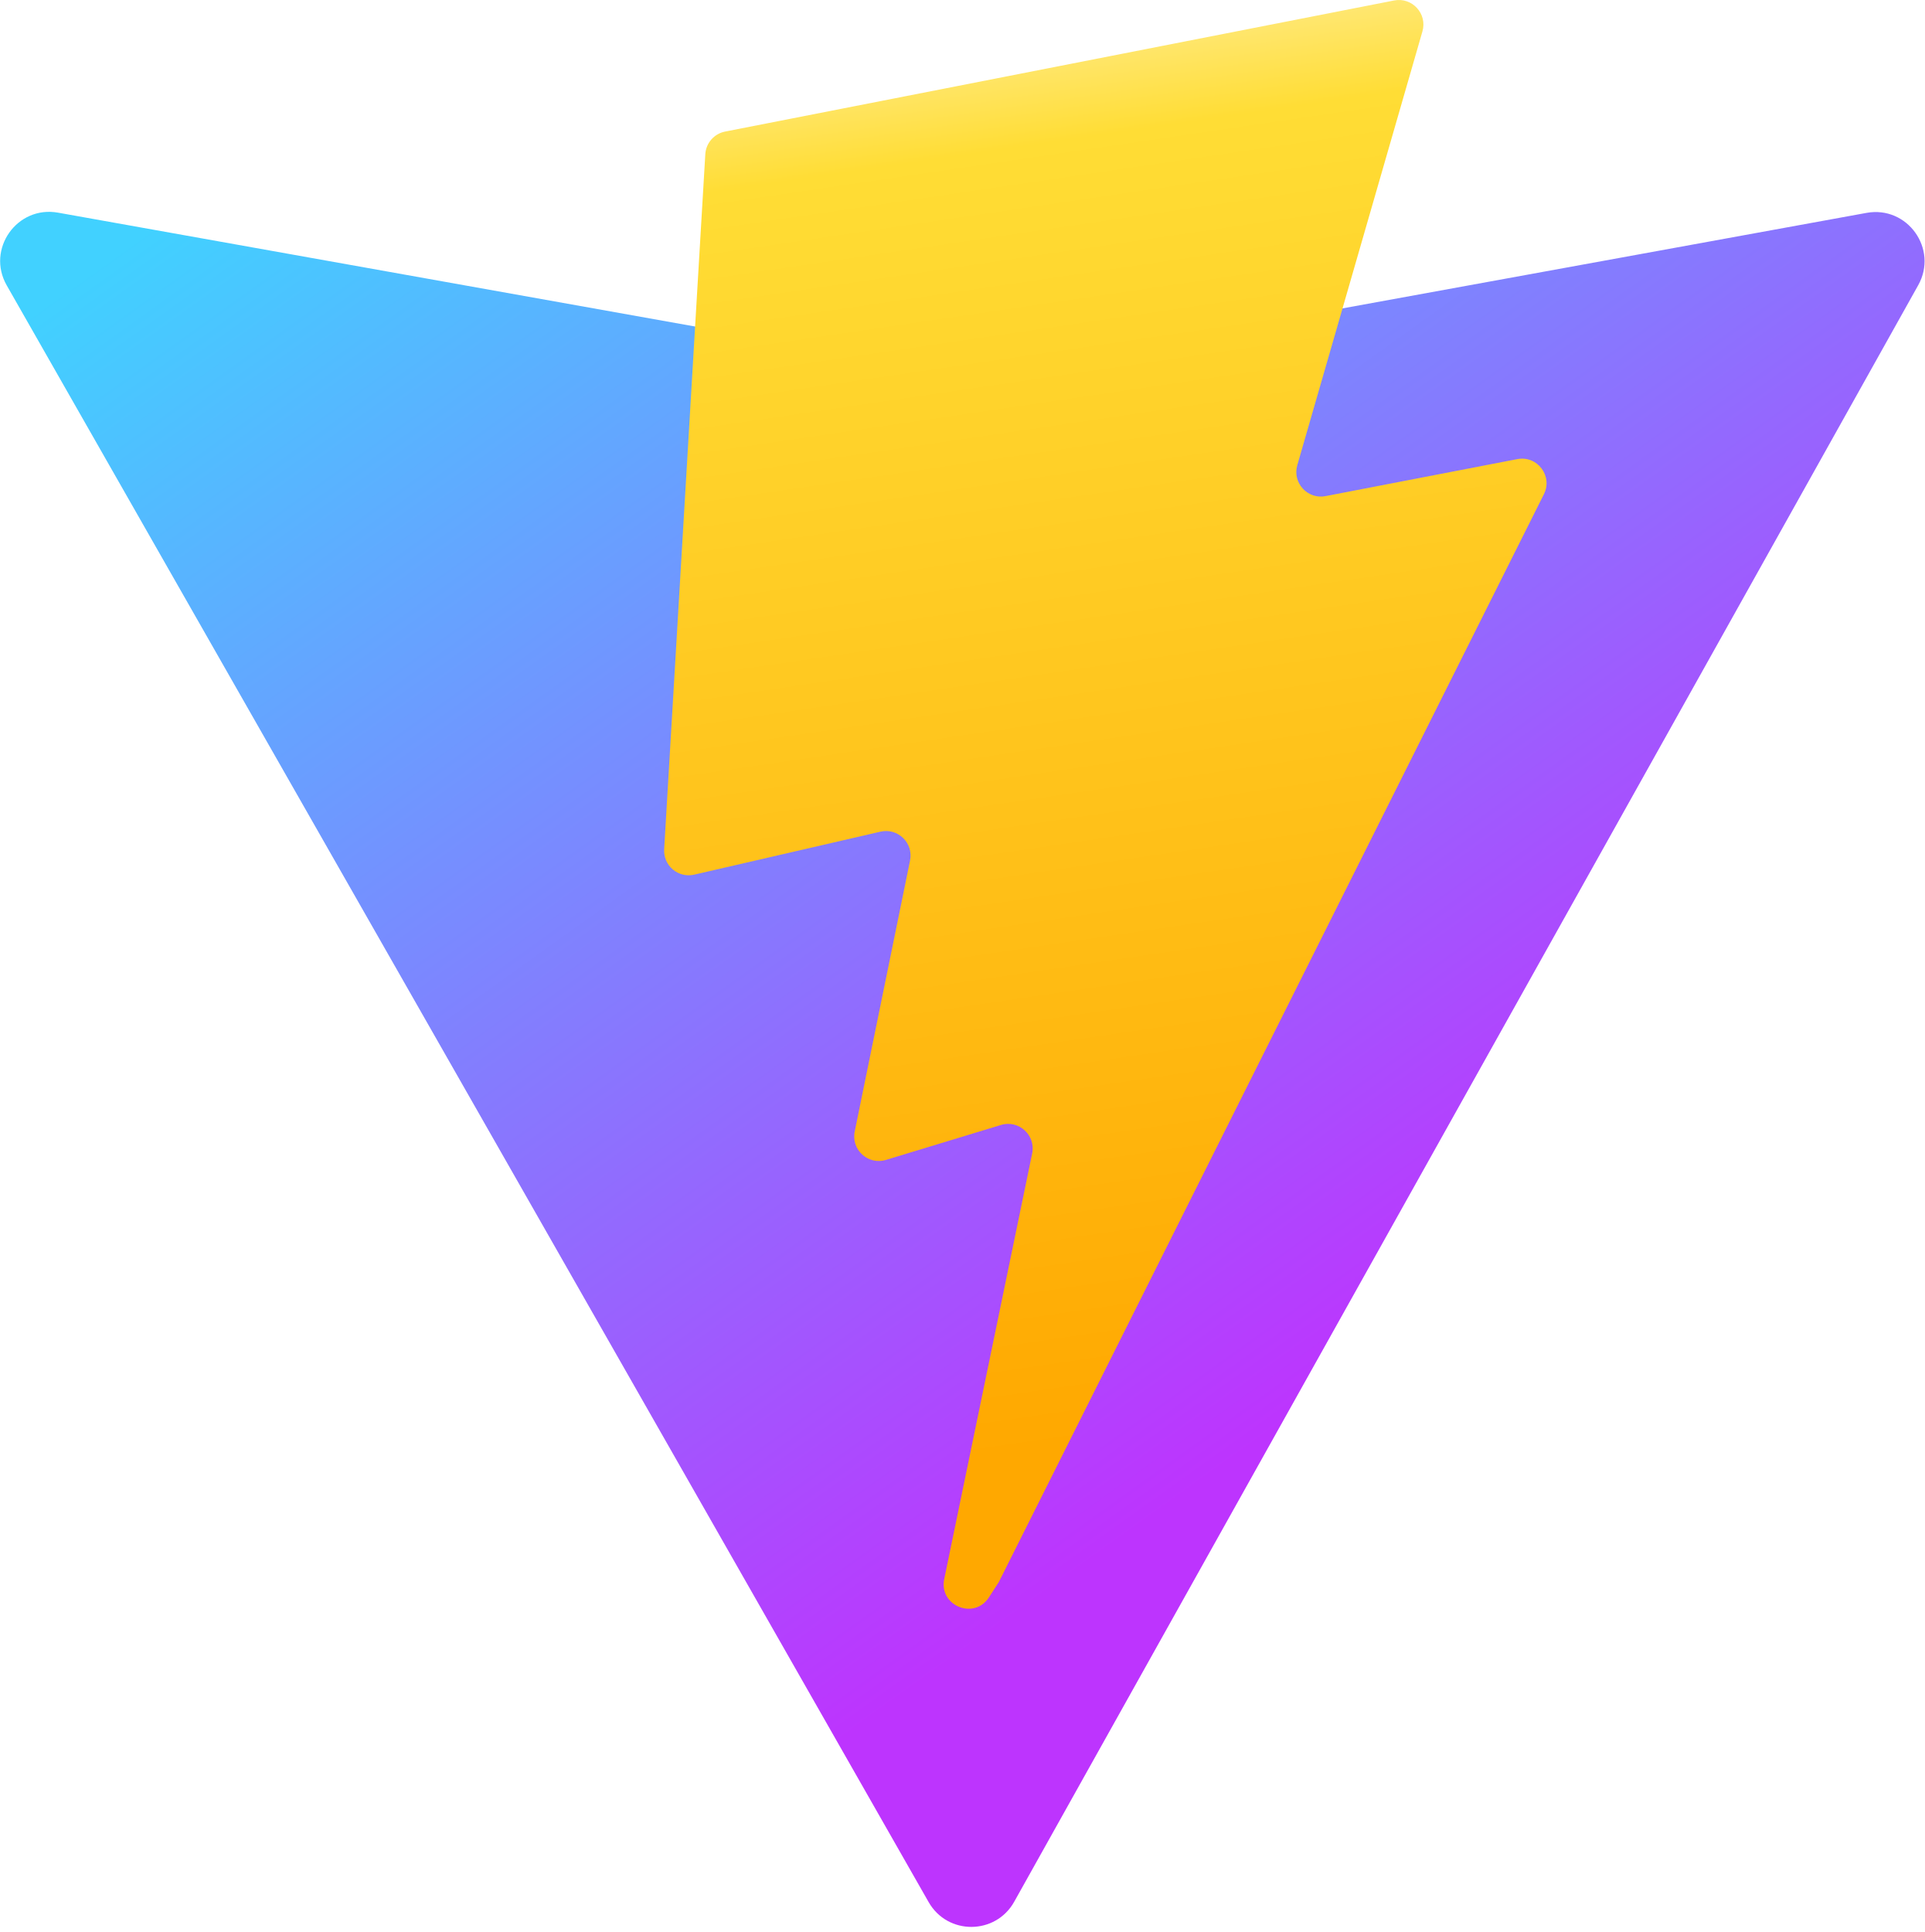
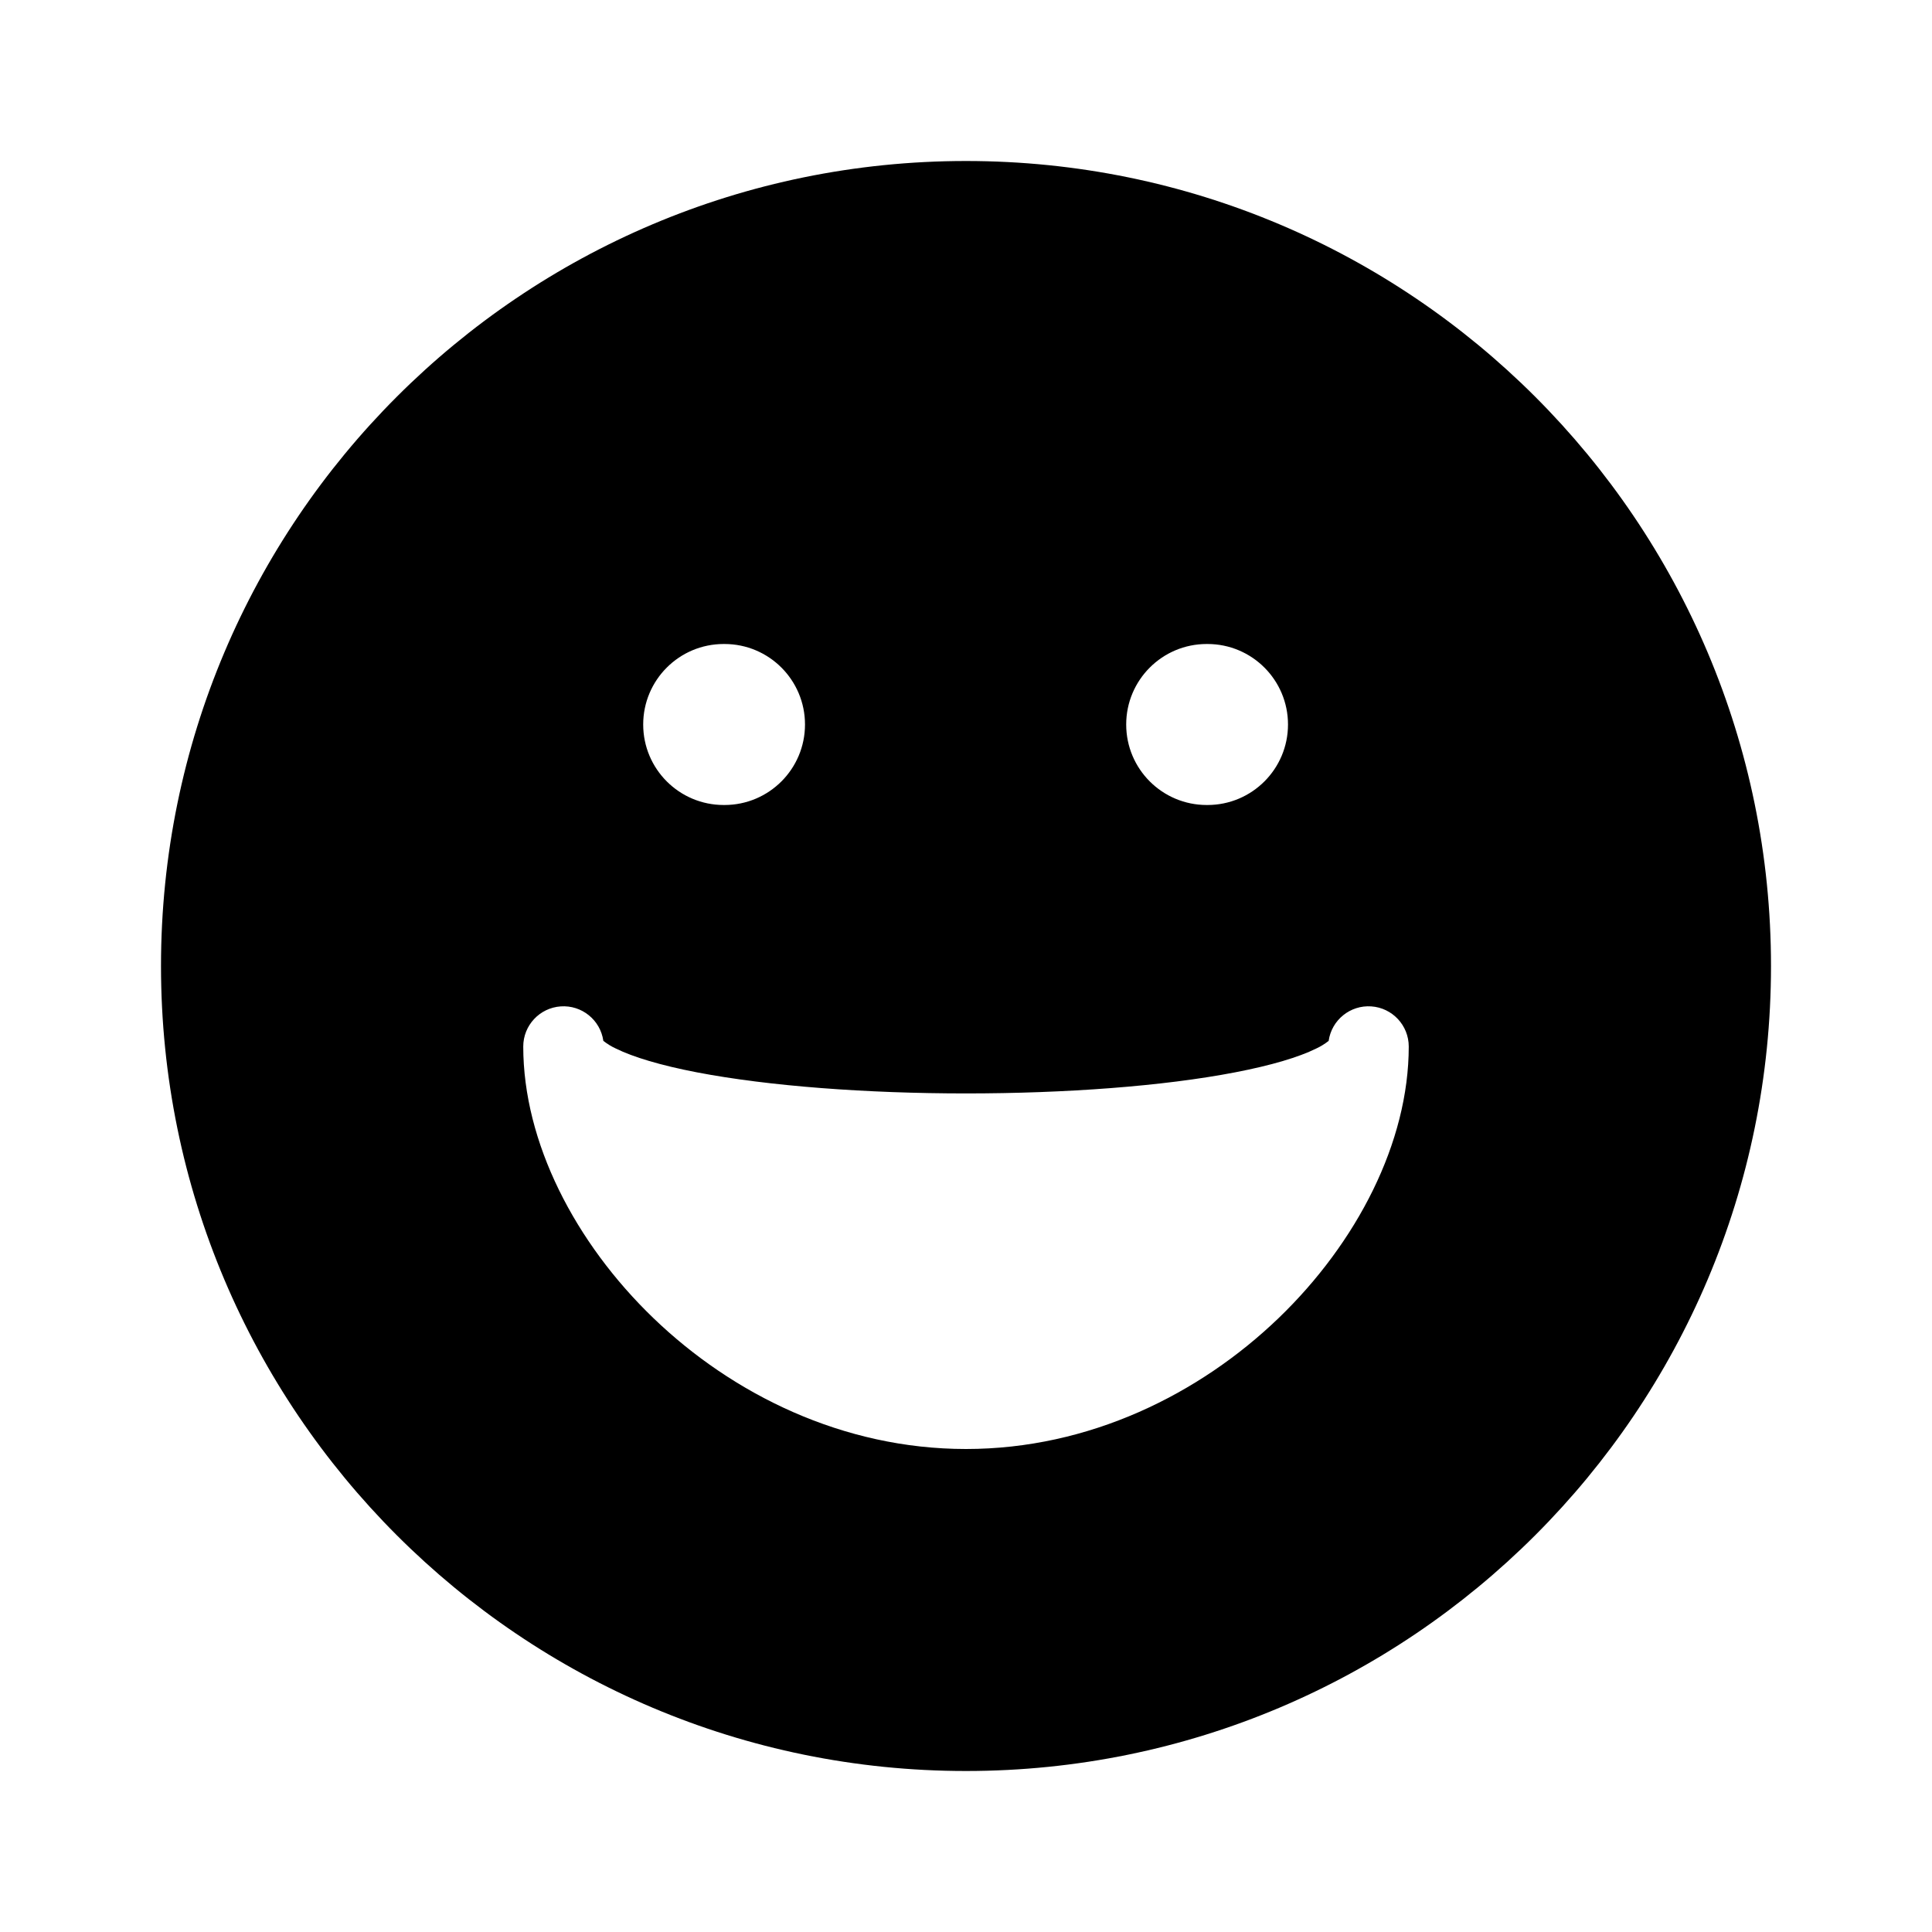
- <svg xmlns="http://www.w3.org/2000/svg" aria-hidden="true" role="img" class="iconify iconify--logos" width="31.88" height="32" preserveAspectRatio="xMidYMid meet" viewBox="0 0 256 257">
-   <defs>
-     <linearGradient id="IconifyId1813088fe1fbc01fb466" x1="-.828%" x2="57.636%" y1="7.652%" y2="78.411%">
-       <stop offset="0%" stop-color="#41D1FF" />
-       <stop offset="100%" stop-color="#BD34FE" />
-     </linearGradient>
-     <linearGradient id="IconifyId1813088fe1fbc01fb467" x1="43.376%" x2="50.316%" y1="2.242%" y2="89.03%">
-       <stop offset="0%" stop-color="#FFEA83" />
-       <stop offset="8.333%" stop-color="#FFDD35" />
-       <stop offset="100%" stop-color="#FFA800" />
-     </linearGradient>
-   </defs>
-   <path fill="url(#IconifyId1813088fe1fbc01fb466)" d="M255.153 37.938L134.897 252.976c-2.483 4.44-8.862 4.466-11.382.048L.875 37.958c-2.746-4.814 1.371-10.646 6.827-9.67l120.385 21.517a6.537 6.537 0 0 0 2.322-.004l117.867-21.483c5.438-.991 9.574 4.796 6.877 9.62Z" />
-   <path fill="url(#IconifyId1813088fe1fbc01fb467)" d="M185.432.063L96.44 17.501a3.268 3.268 0 0 0-2.634 3.014l-5.474 92.456a3.268 3.268 0 0 0 3.997 3.378l24.777-5.718c2.318-.535 4.413 1.507 3.936 3.838l-7.361 36.047c-.495 2.426 1.782 4.5 4.151 3.78l15.304-4.649c2.372-.72 4.652 1.36 4.15 3.788l-11.698 56.621c-.732 3.542 3.979 5.473 5.943 2.437l1.313-2.028l72.516-144.72c1.215-2.423-.88-5.186-3.54-4.672l-25.505 4.922c-2.396.462-4.435-1.77-3.759-4.114l16.646-57.705c.677-2.35-1.37-4.583-3.769-4.113Z" />
+ <svg xmlns="http://www.w3.org/2000/svg" class="w-6 h-6 text-gray-800 dark:text-white" aria-hidden="true" width="24" height="24" fill="currentColor" viewBox="0 0 24 24">
+   <path fill-rule="evenodd" d="M2 12C2 6.477 6.477 2 12 2s10 4.477 10 10-4.477 10-10 10S2 17.523 2 12Zm5.495.93A.5.5 0 0 0 6.5 13c0 1.19.644 2.438 1.618 3.375C9.099 17.319 10.469 18 12 18c1.531 0 2.9-.681 3.882-1.625.974-.937 1.618-2.184 1.618-3.375a.5.5 0 0 0-.995-.07.764.764 0 0 1-.156.096c-.214.106-.554.208-1.006.295-.896.173-2.111.262-3.343.262-1.232 0-2.447-.09-3.343-.262-.452-.087-.792-.19-1.005-.295a.762.762 0 0 1-.157-.096ZM8.99 8a1 1 0 0 0 0 2H9a1 1 0 1 0 0-2h-.01Zm6 0a1 1 0 1 0 0 2H15a1 1 0 1 0 0-2h-.01Z" clip-rule="evenodd" />
</svg>
